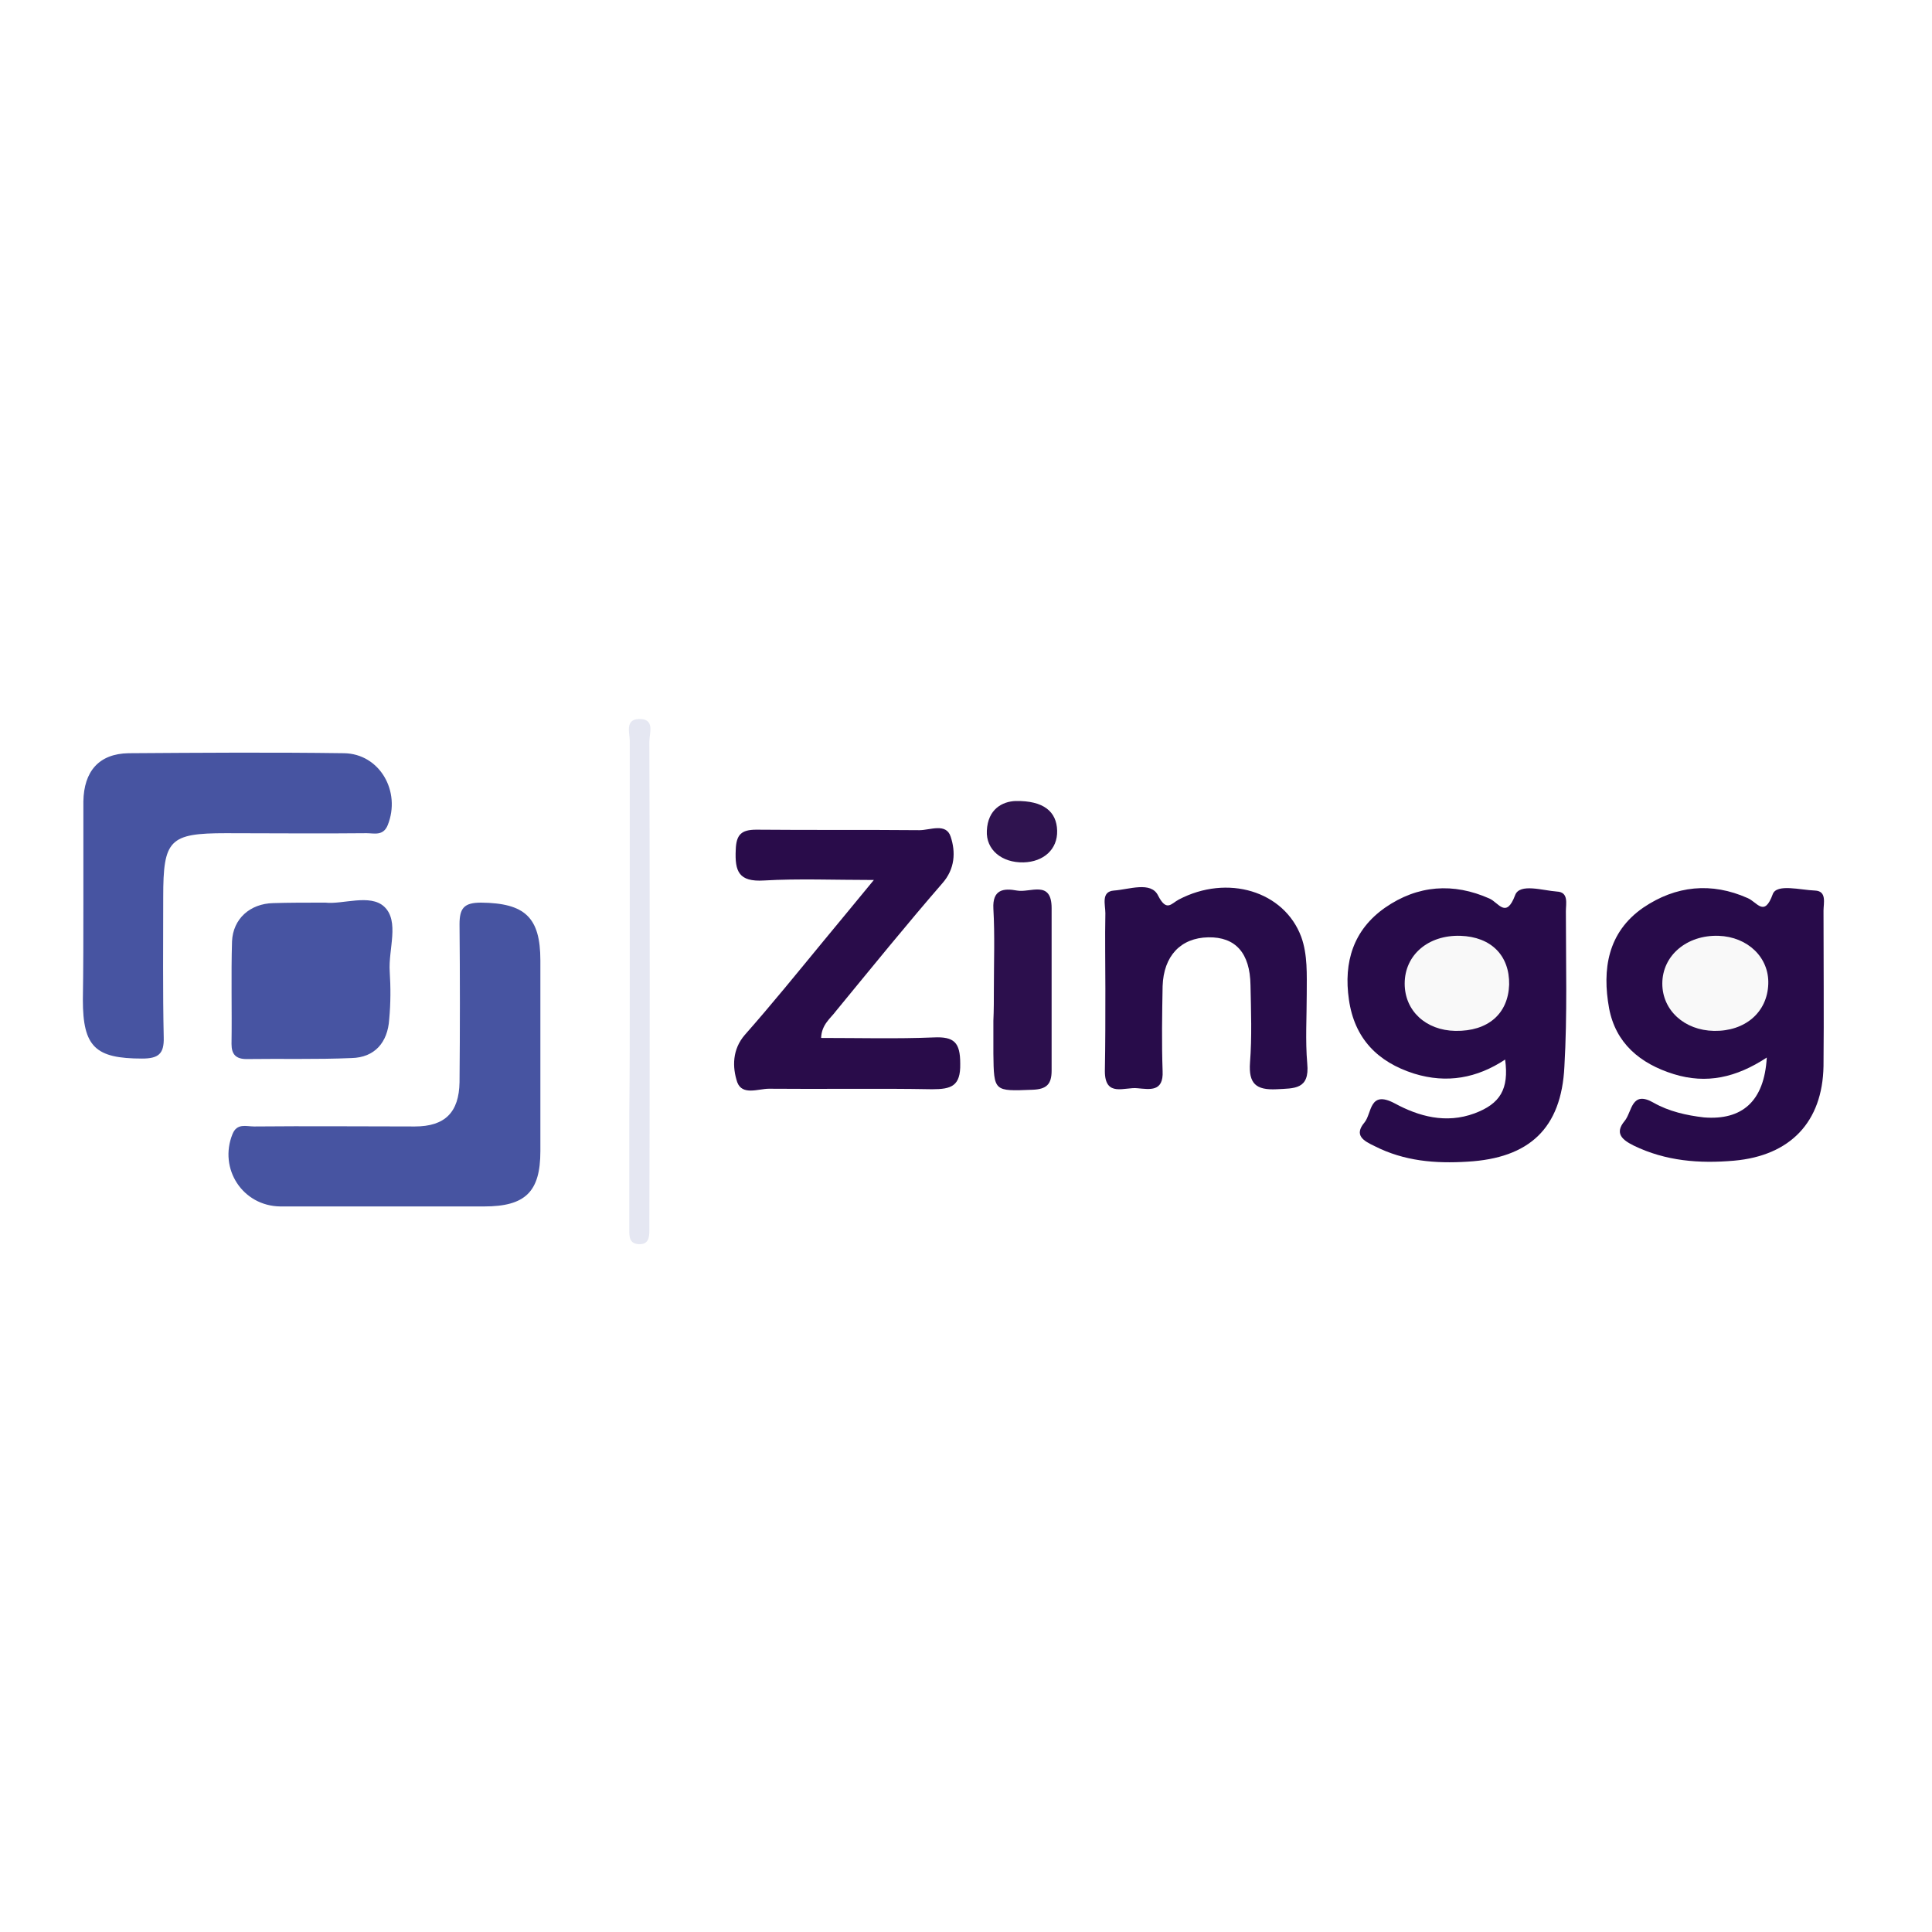
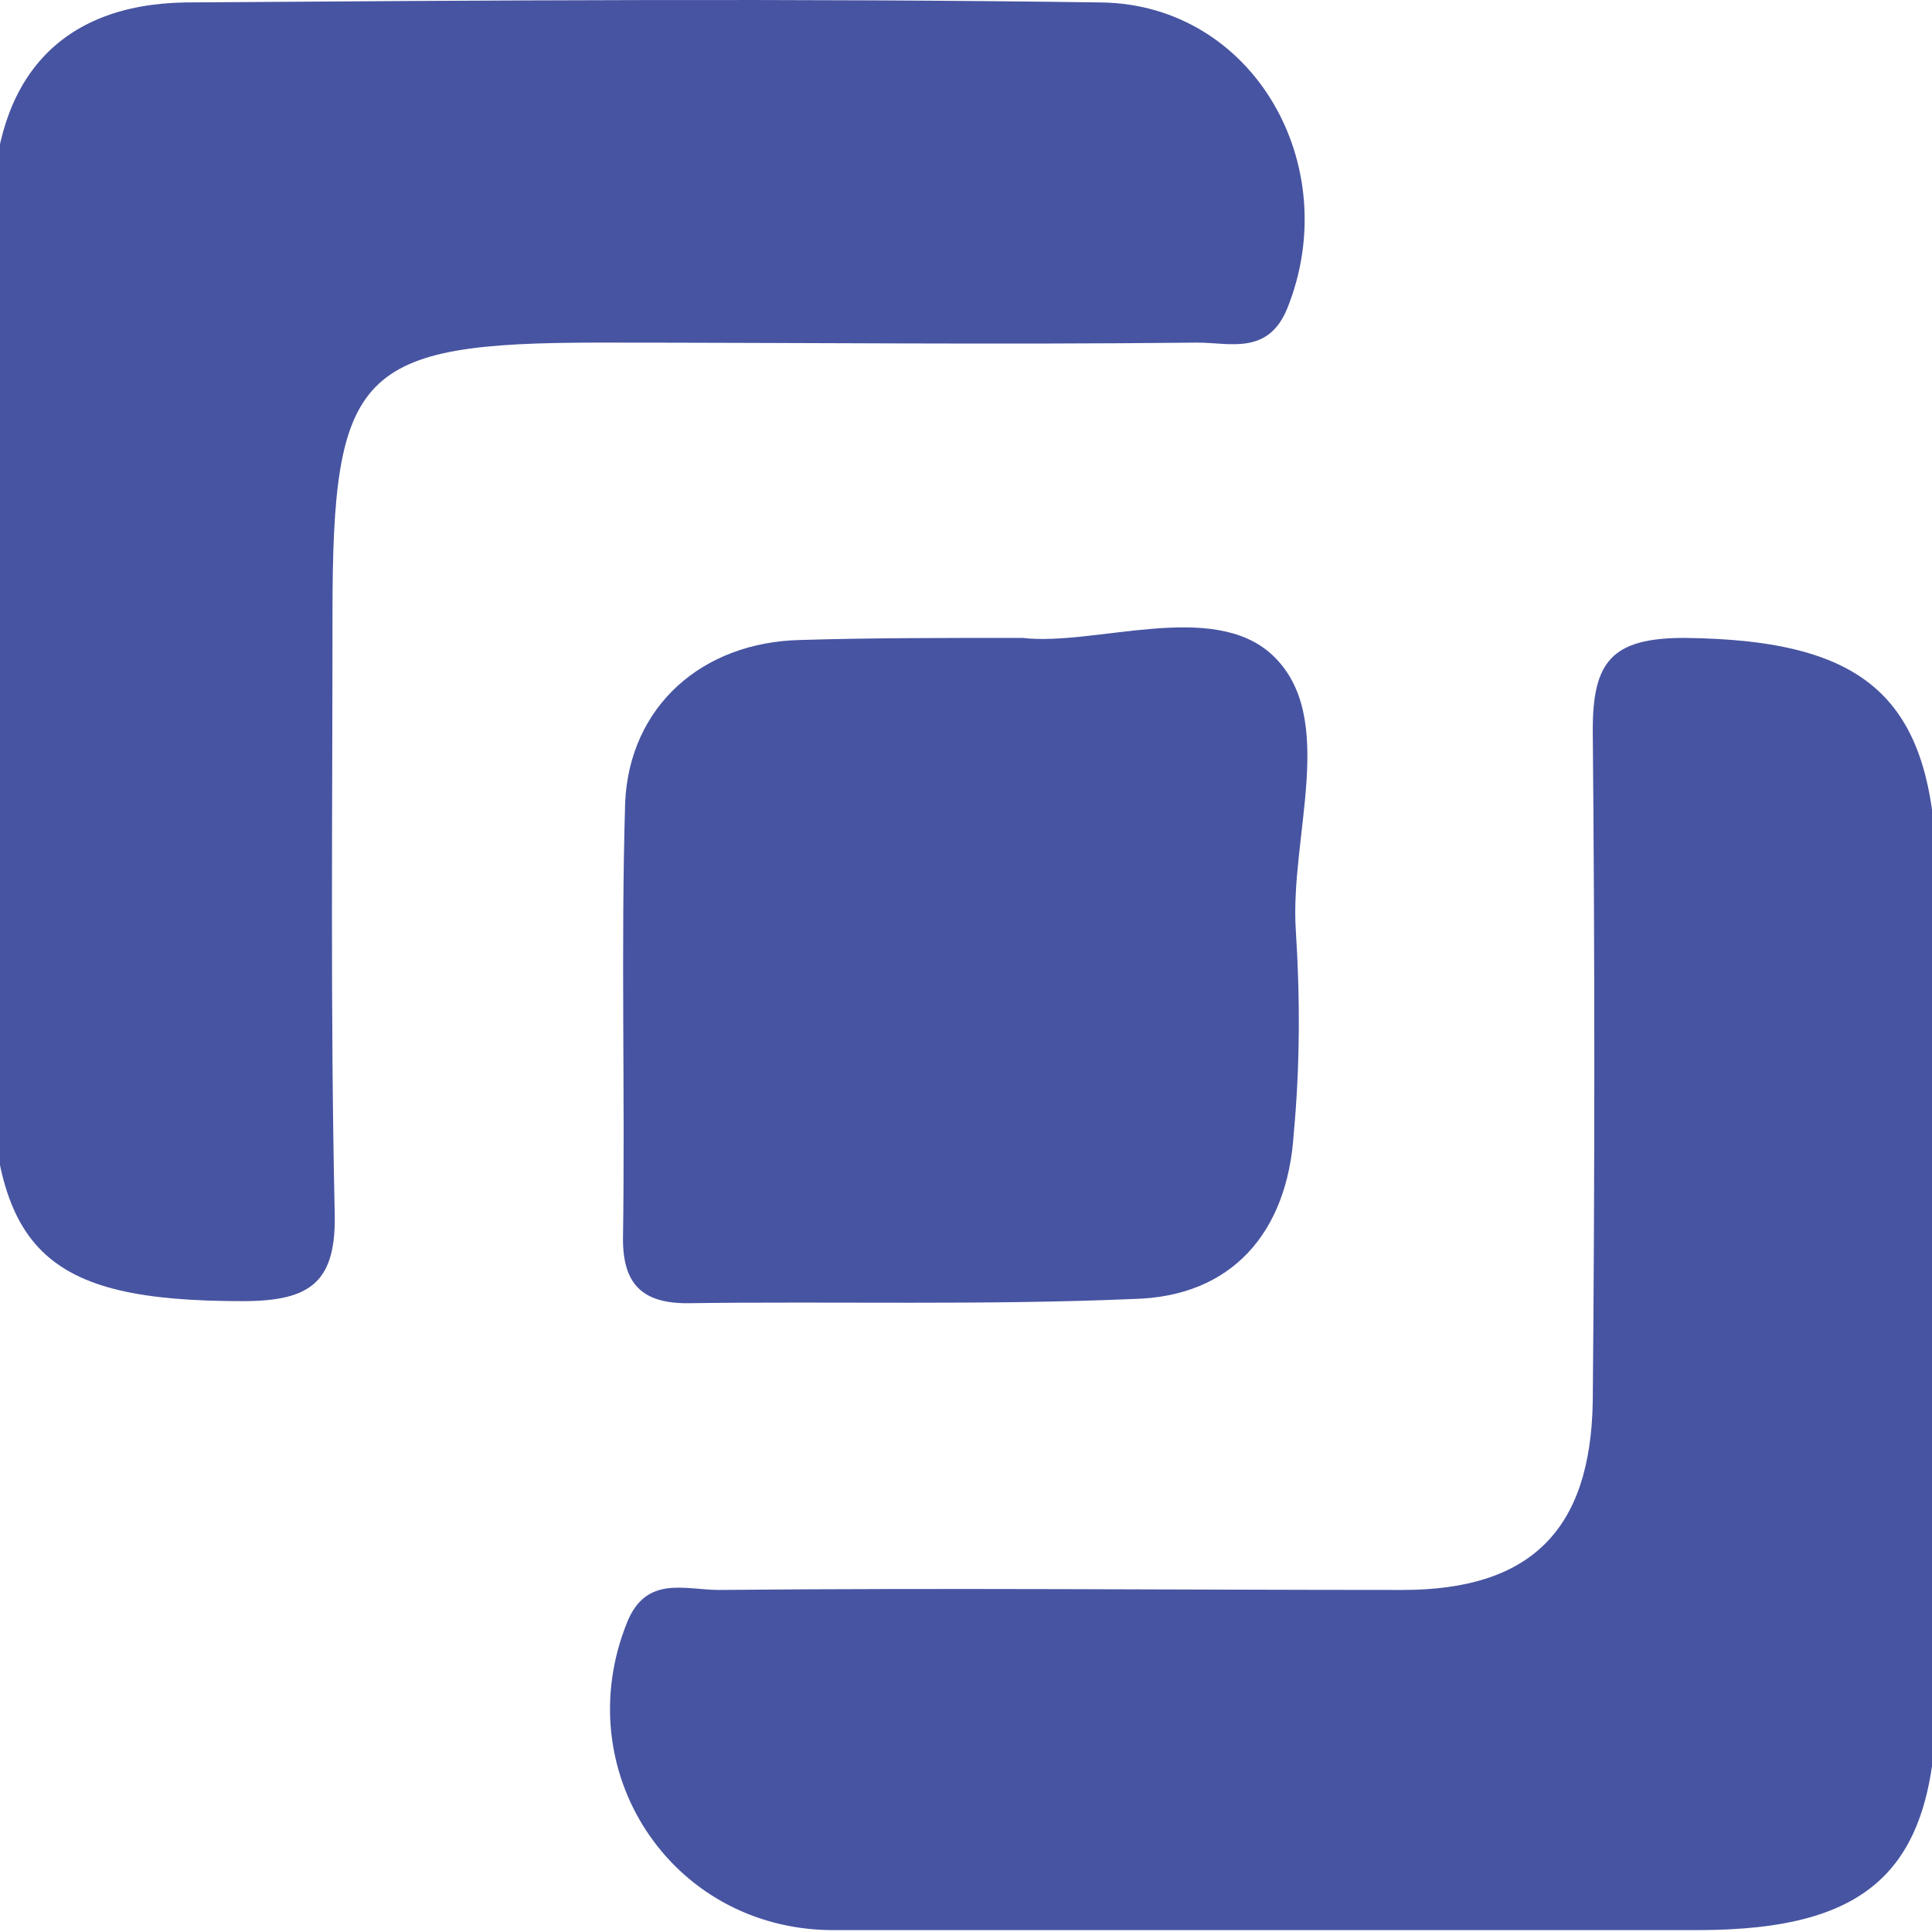
- <svg xmlns="http://www.w3.org/2000/svg" width="400px" height="400px" viewBox="0 0 400 128" version="1.1">
+ <svg xmlns="http://www.w3.org/2000/svg" width="400" height="400" viewBox="0 0 400 400">
  <g id="surface1">
-     <path style=" stroke:none;fill-rule:nonzero;fill:rgb(27.843%,32.941%,63.137%);fill-opacity:1;" d="M 17.262 51.293 C 17.262 44.211 17.262 37.129 17.262 29.945 C 17.363 23.695 20.484 20.051 26.617 19.945 C 41.488 19.844 56.355 19.738 71.223 19.945 C 78.605 20.051 83.078 27.859 80.27 34.84 C 79.336 37.129 77.465 36.504 75.902 36.504 C 66.234 36.609 56.562 36.504 46.789 36.504 C 35.039 36.504 33.793 37.859 33.793 49.73 C 33.793 59.418 33.688 69.102 33.898 78.789 C 34 82.227 32.754 83.164 29.426 83.164 C 19.754 83.164 17.156 80.766 17.156 70.977 C 17.262 64.52 17.262 57.961 17.262 51.293 Z M 17.262 51.293 " />
-     <path style=" stroke:none;fill-rule:nonzero;fill:rgb(27.843%,32.941%,63.137%);fill-opacity:1;" d="M 79.855 113.781 C 72.574 113.781 65.297 113.781 58.02 113.781 C 50.223 113.676 45.23 105.973 48.141 98.785 C 49.078 96.492 50.949 97.223 52.613 97.223 C 63.738 97.117 74.758 97.223 85.887 97.223 C 92.125 97.223 95.035 94.305 95.141 88.059 C 95.242 77.121 95.242 66.188 95.141 55.355 C 95.141 52.023 96.074 50.879 99.609 50.879 C 108.656 50.98 111.879 53.898 111.879 62.855 C 111.879 75.977 111.879 89.203 111.879 102.324 C 111.879 110.762 108.762 113.781 100.234 113.781 C 93.371 113.781 86.613 113.781 79.855 113.781 Z M 79.855 113.781 " />
-     <path style=" stroke:none;fill-rule:nonzero;fill:rgb(15.686%,4.314%,29.02%);fill-opacity:1;" d="M 311.621 83.371 C 305.797 87.223 299.559 88.371 292.801 86.289 C 285.211 83.891 280.426 78.996 279.281 70.977 C 278.141 63.168 280.219 56.5 286.77 51.918 C 293.527 47.234 300.91 46.711 308.395 50.043 C 310.27 50.879 311.828 54.312 313.699 49.316 C 314.637 46.816 319.418 48.379 322.328 48.586 C 324.824 48.691 324.199 51.086 324.199 52.648 C 324.199 63.375 324.512 74.102 323.891 84.828 C 323.266 97.641 316.609 103.785 303.82 104.512 C 297.168 104.93 290.719 104.41 284.586 101.285 C 282.402 100.242 280.219 99.098 282.504 96.391 C 284.066 94.516 283.441 89.621 288.746 92.434 C 293.734 95.141 299.352 96.703 305.277 94.516 C 310.578 92.535 312.453 89.516 311.621 83.371 Z M 311.621 83.371 " />
-     <path style=" stroke:none;fill-rule:nonzero;fill:rgb(15.686%,4.314%,29.02%);fill-opacity:1;" d="M 365.793 82.953 C 359.449 87.121 353.312 88.473 346.555 86.391 C 339.484 84.203 334.496 79.934 333.145 72.75 C 331.688 64.73 332.832 57.023 340.215 51.918 C 346.973 47.336 354.355 46.609 361.84 49.941 C 363.816 50.773 365.273 54.004 367.039 49.105 C 367.871 46.922 372.758 48.273 375.773 48.379 C 378.27 48.48 377.539 50.98 377.539 52.543 C 377.539 63.27 377.645 73.996 377.539 84.727 C 377.332 96.285 370.68 103.262 359.031 104.305 C 351.859 104.93 344.891 104.41 338.238 101.18 C 335.949 100.035 334.184 98.68 336.367 96.078 C 337.926 94.203 337.719 89.621 342.398 92.328 C 345.516 94.098 349.156 94.93 352.793 95.348 C 360.695 95.973 365.273 92.016 365.793 82.953 Z M 365.793 82.953 " />
-     <path style=" stroke:none;fill-rule:nonzero;fill:rgb(16.078%,4.706%,29.02%);fill-opacity:1;" d="M 170.004 78.895 C 177.906 78.895 185.598 79.102 193.293 78.789 C 197.555 78.582 198.805 79.832 198.805 84.203 C 198.91 88.891 196.934 89.516 192.98 89.516 C 181.754 89.309 170.418 89.516 159.188 89.41 C 157.004 89.41 153.68 90.871 152.637 88.059 C 151.598 84.934 151.598 81.289 154.199 78.27 C 159.812 71.914 165.117 65.355 170.523 58.793 C 173.746 54.938 176.863 51.086 180.922 46.191 C 172.602 46.191 165.324 45.879 158.148 46.297 C 152.949 46.609 152.117 44.422 152.328 39.941 C 152.43 36.816 153.469 35.777 156.59 35.777 C 167.82 35.879 179.152 35.777 190.383 35.879 C 192.566 35.879 195.895 34.316 196.828 37.234 C 197.867 40.359 197.766 43.898 195.062 46.922 C 187.574 55.562 180.398 64.418 173.121 73.27 C 171.977 74.832 170.105 76.082 170.004 78.895 Z M 170.004 78.895 " />
-     <path style=" stroke:none;fill-rule:nonzero;fill:rgb(15.686%,4.706%,29.02%);fill-opacity:1;" d="M 228.855 68.688 C 228.855 63.48 228.75 58.273 228.855 53.066 C 228.855 51.293 227.918 48.586 230.621 48.379 C 233.742 48.168 238.316 46.398 239.77 49.418 C 241.539 52.855 242.477 51.086 244.035 50.254 C 254.121 44.941 265.871 48.48 269.406 57.961 C 270.758 61.707 270.547 65.77 270.547 69.727 C 270.547 74.621 270.238 79.414 270.652 84.203 C 271.172 89.621 267.949 89.309 264.309 89.516 C 260.047 89.723 258.488 88.371 258.801 83.996 C 259.215 78.684 259.008 73.27 258.902 67.957 C 258.801 61.293 255.785 57.961 250.168 58.062 C 244.449 58.168 240.914 61.918 240.707 68.164 C 240.602 73.996 240.5 79.934 240.707 85.766 C 240.914 90.141 238.004 89.516 235.508 89.309 C 232.91 88.996 228.75 91.285 228.75 85.766 C 228.855 80.145 228.855 74.414 228.855 68.688 Z M 228.855 68.688 " />
-     <path style=" stroke:none;fill-rule:nonzero;fill:rgb(27.843%,32.941%,63.529%);fill-opacity:1;" d="M 67.379 50.879 C 70.914 51.293 76.633 49.004 79.543 51.711 C 82.766 54.73 80.375 60.562 80.688 65.145 C 80.895 68.375 80.895 71.707 80.582 75.039 C 80.27 79.832 77.566 82.953 72.785 83.059 C 65.504 83.371 58.227 83.164 51.055 83.266 C 48.871 83.266 47.934 82.328 47.934 80.145 C 48.039 73.062 47.828 65.98 48.039 58.898 C 48.246 54.211 51.781 51.086 56.562 50.98 C 59.891 50.879 63.219 50.879 67.379 50.879 Z M 67.379 50.879 " />
-     <path style=" stroke:none;fill-rule:nonzero;fill:rgb(17.255%,5.882%,30.196%);fill-opacity:1;" d="M 205.77 68.688 C 205.77 63.168 205.98 57.648 205.668 52.129 C 205.457 48.168 207.746 47.855 210.555 48.379 C 213.258 48.898 217.727 46.086 217.727 52.023 C 217.727 63.27 217.727 74.52 217.727 85.664 C 217.727 88.473 216.688 89.516 213.777 89.621 C 205.77 89.934 205.77 90.035 205.668 82.121 C 205.668 79.832 205.668 77.645 205.668 75.352 C 205.77 73.164 205.77 70.875 205.77 68.688 Z M 205.77 68.688 " />
-     <path style=" stroke:none;fill-rule:nonzero;fill:rgb(89.804%,90.588%,94.902%);fill-opacity:1;" d="M 130.387 67.23 C 130.387 50.668 130.387 34.008 130.387 17.445 C 130.387 15.781 129.348 12.969 132.258 12.863 C 135.691 12.762 134.441 15.781 134.441 17.551 C 134.547 50.566 134.547 83.578 134.441 116.699 C 134.441 117.426 134.441 118.051 134.441 118.781 C 134.441 120.238 134.234 121.695 132.258 121.594 C 130.285 121.488 130.285 120.031 130.285 118.574 C 130.285 110.762 130.285 103.055 130.285 95.242 C 130.387 85.871 130.387 76.602 130.387 67.23 Z M 130.387 67.23 " />
-     <path style=" stroke:none;fill-rule:nonzero;fill:rgb(18.431%,7.451%,30.98%);fill-opacity:1;" d="M 210.242 29.84 C 216.066 29.734 218.77 32.027 218.871 35.984 C 218.977 39.84 216.066 42.441 211.906 42.547 C 207.434 42.648 204.105 39.941 204.316 35.984 C 204.523 31.508 207.539 29.945 210.242 29.84 Z M 210.242 29.84 " />
-     <path style=" stroke:none;fill-rule:nonzero;fill:rgb(97.647%,97.647%,97.647%);fill-opacity:1;" d="M 301.324 77.434 C 295.191 77.332 290.824 73.27 290.824 67.645 C 290.824 61.707 295.711 57.543 302.367 57.75 C 308.707 57.961 312.555 61.812 312.453 67.852 C 312.242 73.895 308.086 77.539 301.324 77.434 Z M 301.324 77.434 " />
-     <path style=" stroke:none;fill-rule:nonzero;fill:rgb(97.647%,97.647%,97.647%);fill-opacity:1;" d="M 354.875 77.434 C 348.738 77.332 344.164 73.164 344.164 67.645 C 344.164 61.812 349.258 57.543 355.809 57.75 C 361.84 57.961 366.312 62.23 366.102 67.75 C 365.895 73.582 361.32 77.539 354.875 77.434 Z M 354.875 77.434 " />
+     <path id="Path" fill="#4754a1" stroke="none" d="M -1.47 133.833 C -1.47 103.712 -1.47 73.591 -1.47 43.038 C -1.038 16.455 12.236 0.954 38.32 0.506 C 101.57 0.074 164.803 -0.375 228.036 0.506 C 259.436 0.954 278.459 34.166 266.514 63.855 C 262.543 73.591 254.585 70.933 247.939 70.933 C 206.819 71.381 165.683 70.933 124.115 70.933 C 74.14 70.933 68.84 76.698 68.84 127.188 C 68.84 168.39 68.391 209.577 69.289 250.779 C 69.721 265.4 64.421 269.387 50.266 269.387 C 9.129 269.387 -1.919 259.186 -1.919 217.551 C -1.47 190.088 -1.47 162.193 -1.47 133.833 Z M -1.47 133.833" />
+     <path id="path1" fill="#4754a1" stroke="none" d="M 264.753 399.608 C 233.784 399.608 202.832 399.608 171.88 399.608 C 138.719 399.159 117.486 366.396 129.863 335.826 C 133.851 326.074 141.809 329.181 148.886 329.181 C 196.203 328.732 243.071 329.181 290.405 329.181 C 316.937 329.181 329.315 316.77 329.763 290.204 C 330.195 243.685 330.195 197.183 329.763 151.112 C 329.763 136.94 333.734 132.072 348.77 132.072 C 387.248 132.504 400.954 144.915 400.954 183.011 C 400.954 238.817 400.954 295.072 400.954 350.879 C 400.954 386.765 387.696 399.608 351.428 399.608 C 322.237 399.608 293.495 399.608 264.753 399.608 Z M 264.753 399.608" />
+     <path id="path2" fill="#4754a2" stroke="none" d="M 211.687 132.072 C 226.723 133.833 251.046 124.097 263.423 135.611 C 277.13 148.454 266.962 173.258 268.291 192.747 C 269.172 206.486 269.172 220.658 267.843 234.83 C 266.514 255.215 255.017 268.49 234.681 268.938 C 203.713 270.268 172.761 269.387 142.257 269.819 C 132.97 269.819 128.983 265.832 128.983 256.544 C 129.431 226.423 128.534 196.302 129.431 166.181 C 130.312 146.244 145.348 132.953 165.683 132.504 C 179.838 132.072 193.993 132.072 211.687 132.072 Z M 211.687 132.072" />
  </g>
</svg>
